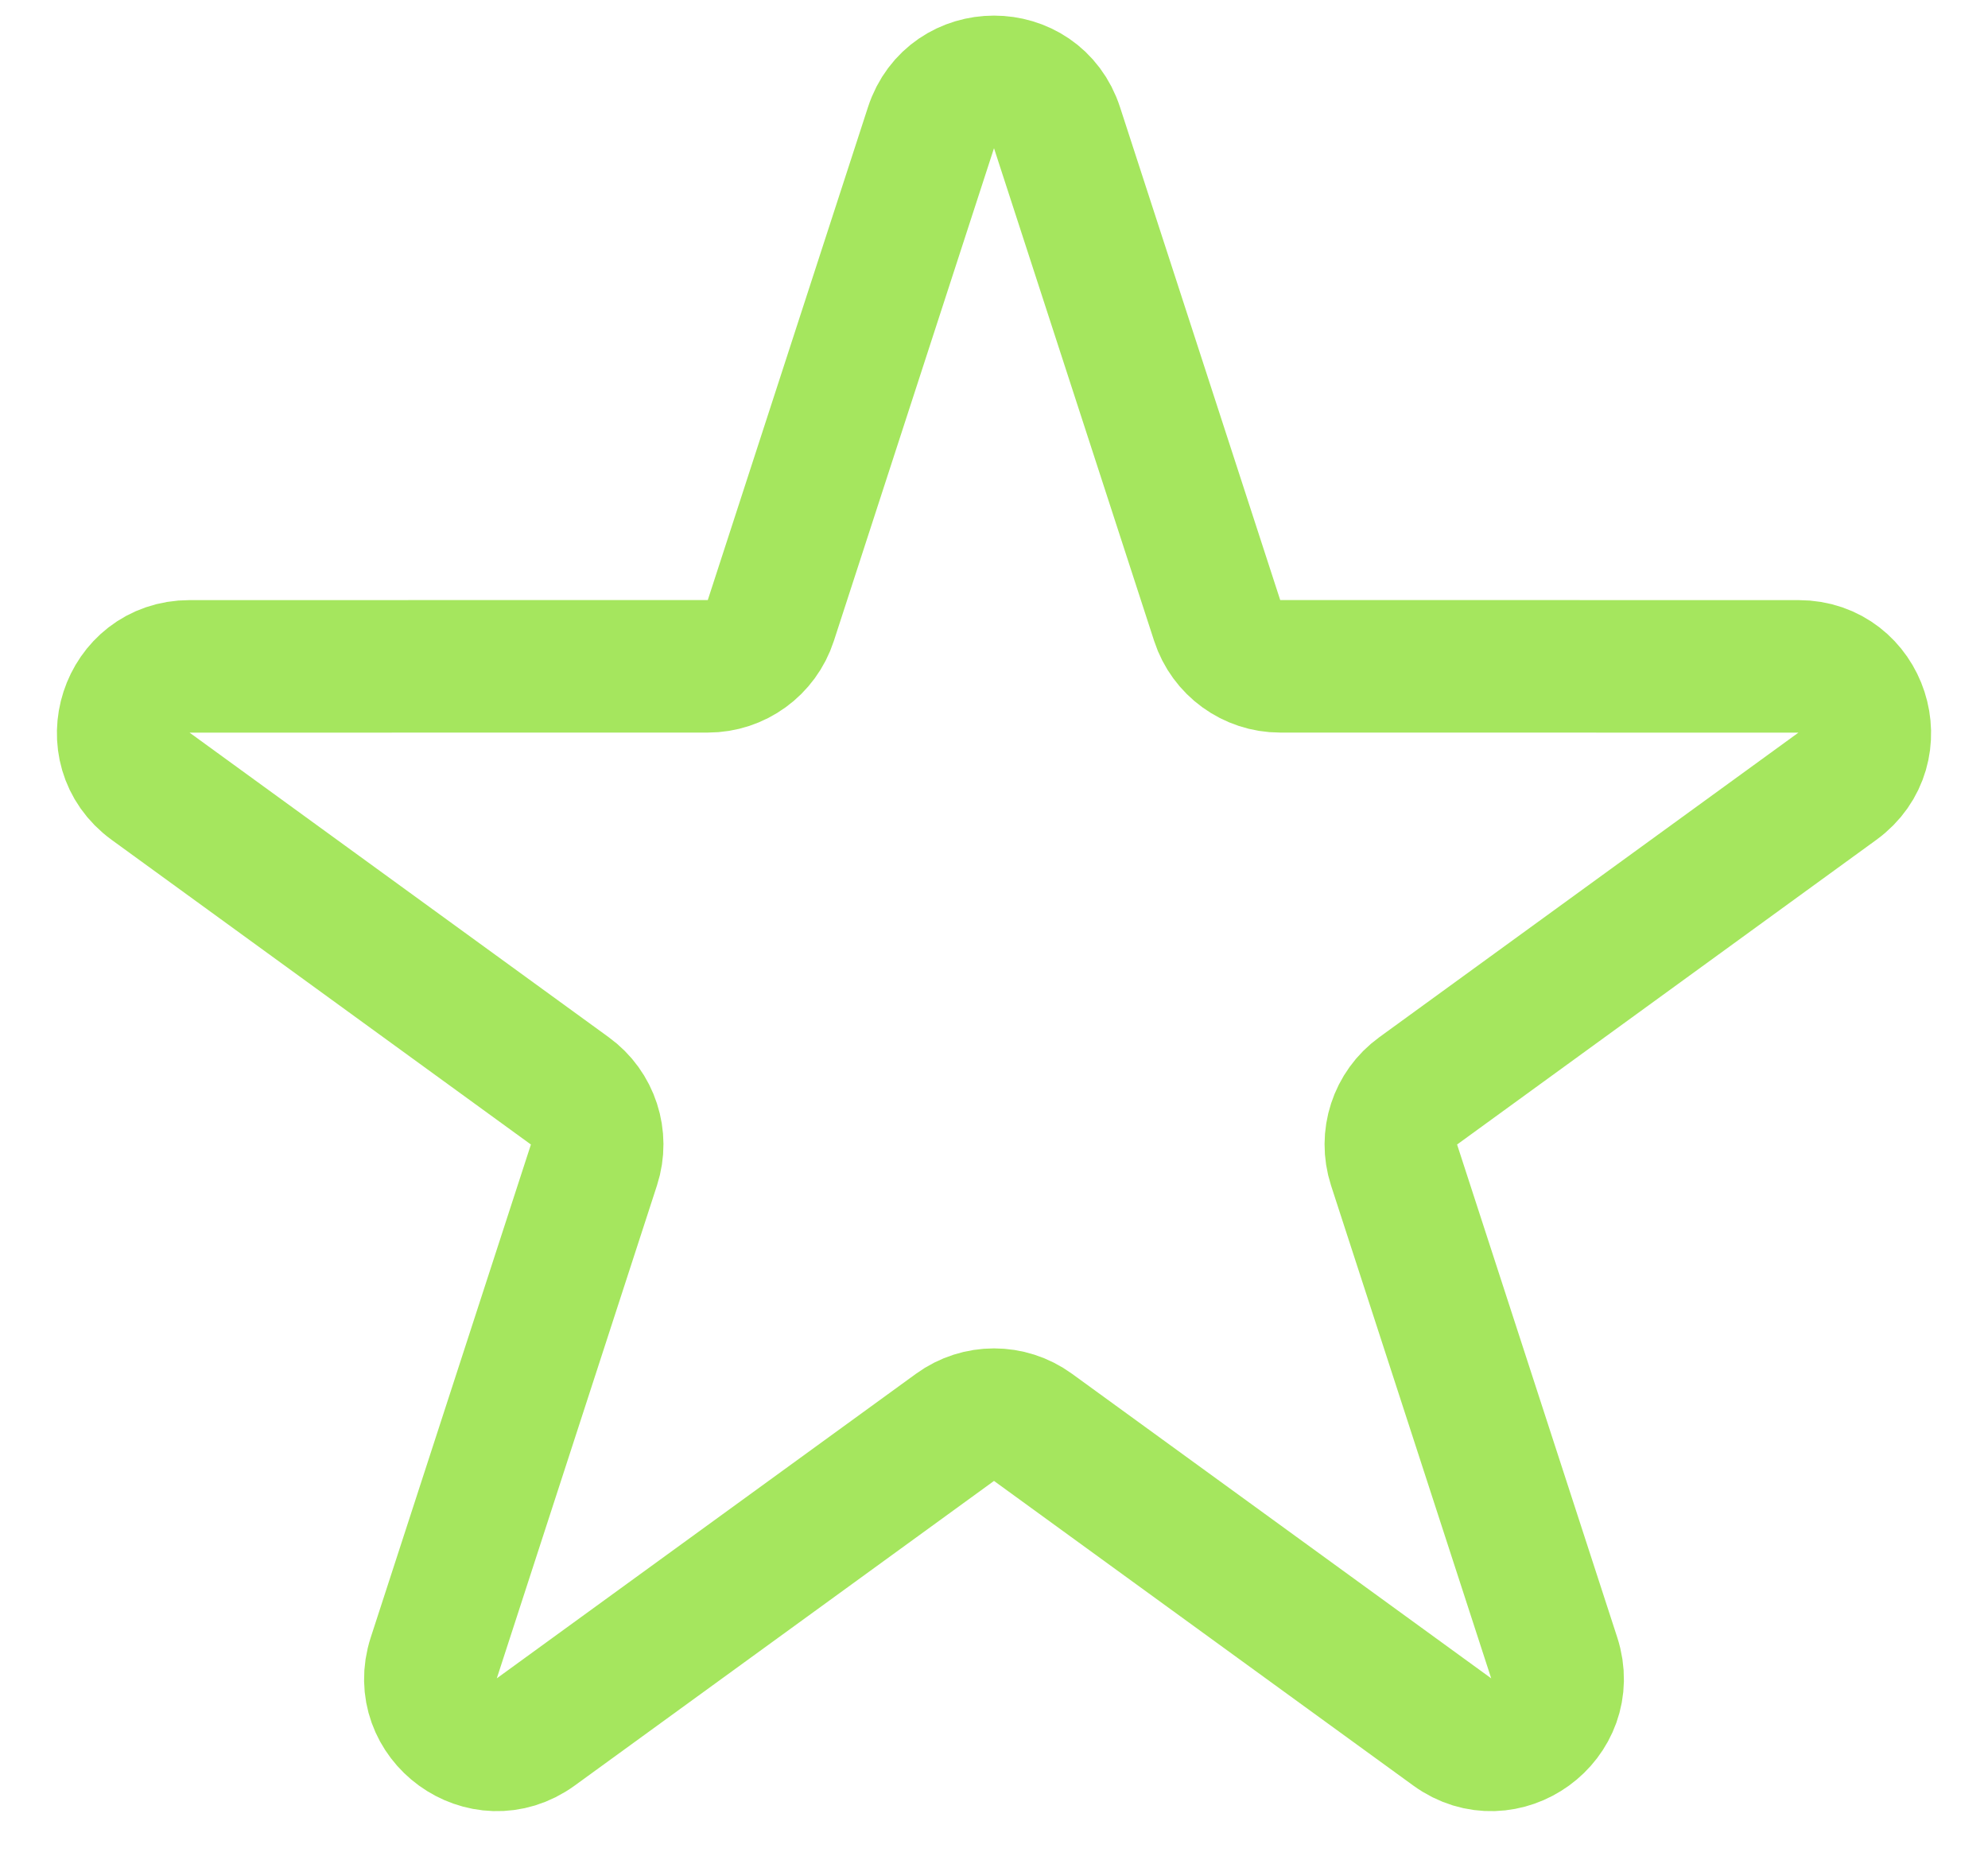
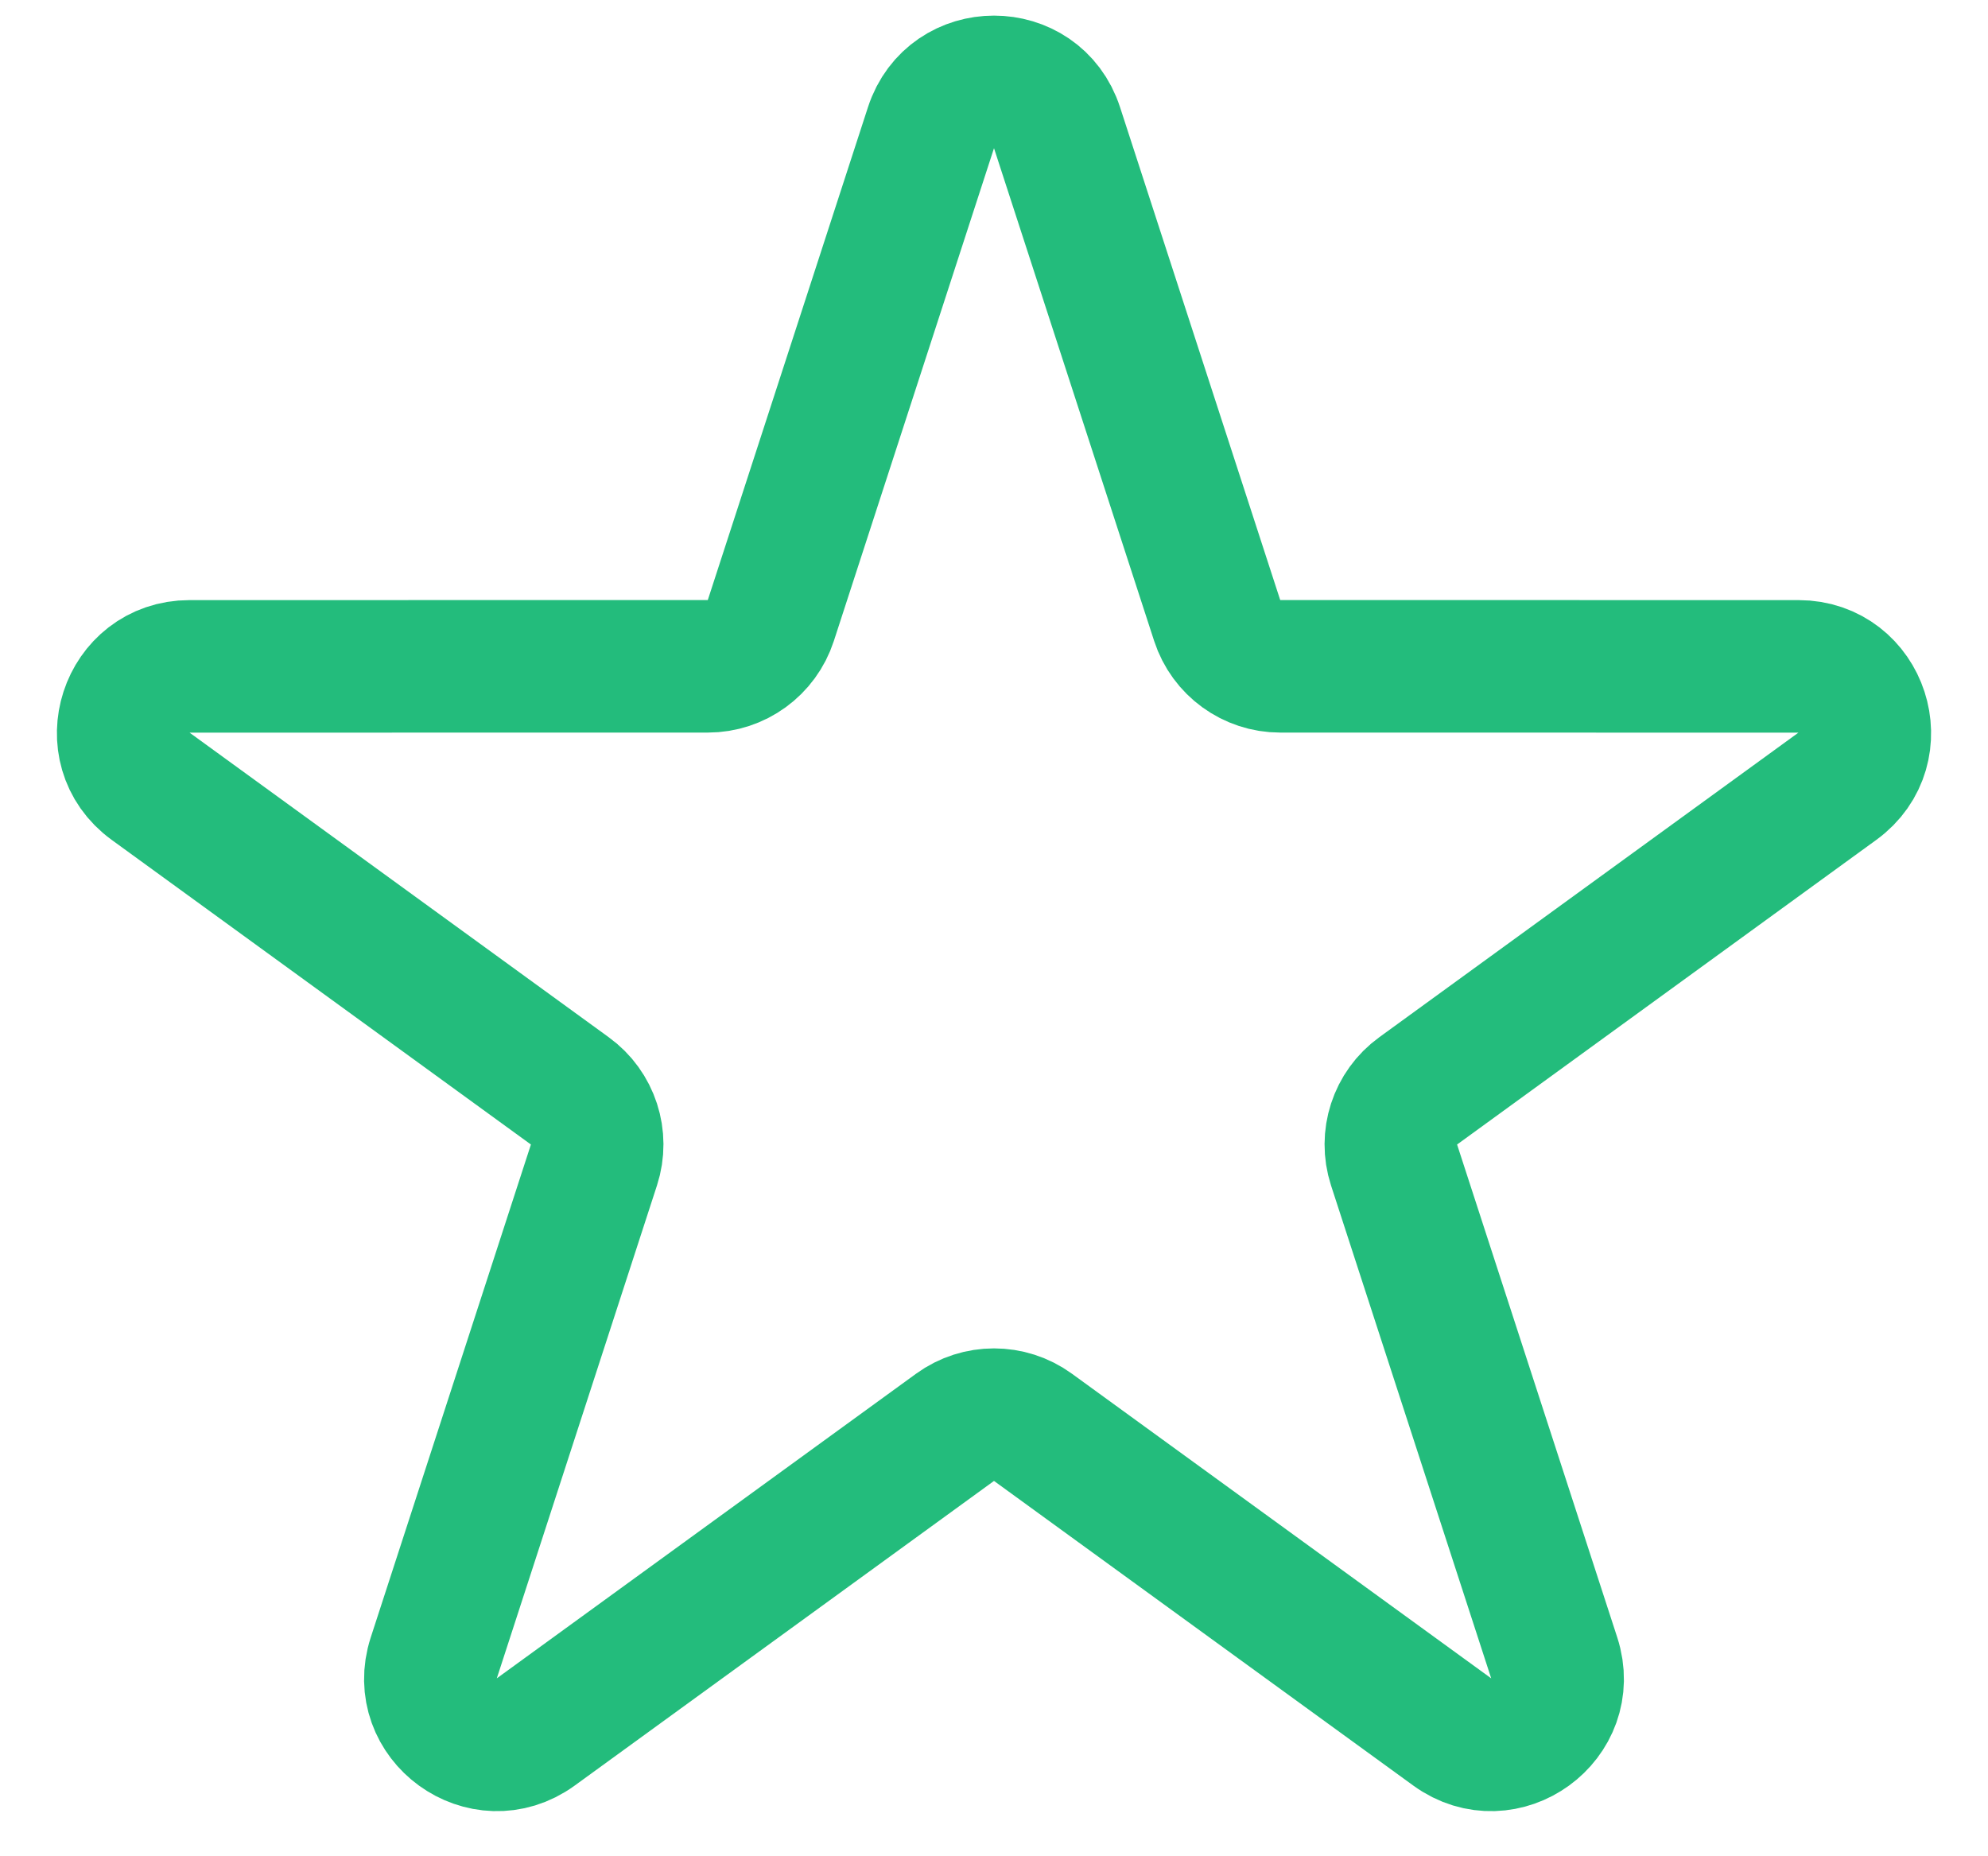
<svg xmlns="http://www.w3.org/2000/svg" width="30" height="28" viewBox="0 0 30 28" fill="none">
-   <path d="M14.049 1.927C14.348 1.005 15.652 1.005 15.951 1.927L18.368 9.364C18.502 9.776 18.886 10.055 19.319 10.055L27.14 10.056C28.108 10.056 28.511 11.295 27.727 11.865L21.401 16.462C21.05 16.716 20.904 17.168 21.037 17.58L23.454 25.018C23.753 25.939 22.699 26.705 21.915 26.136L15.588 21.539C15.237 21.284 14.763 21.284 14.412 21.539L8.085 26.136C7.301 26.705 6.247 25.939 6.546 25.018L8.963 17.58C9.097 17.168 8.95 16.716 8.599 16.462L2.273 11.865C1.489 11.295 1.892 10.056 2.86 10.056L10.681 10.055C11.114 10.055 11.498 9.776 11.632 9.364L14.049 1.927Z" stroke="#A5E65E" stroke-width="2" />
+   <path d="M14.049 1.927C14.348 1.005 15.652 1.005 15.951 1.927L18.368 9.364C18.502 9.776 18.886 10.055 19.319 10.055L27.14 10.056C28.108 10.056 28.511 11.295 27.727 11.865L21.401 16.462C21.05 16.716 20.904 17.168 21.037 17.58L23.454 25.018C23.753 25.939 22.699 26.705 21.915 26.136L15.588 21.539C15.237 21.284 14.763 21.284 14.412 21.539L8.085 26.136C7.301 26.705 6.247 25.939 6.546 25.018L8.963 17.58C9.097 17.168 8.95 16.716 8.599 16.462L2.273 11.865C1.489 11.295 1.892 10.056 2.86 10.056L10.681 10.055C11.114 10.055 11.498 9.776 11.632 9.364L14.049 1.927Z" stroke="#23BC7C" stroke-width="2" />
</svg>
